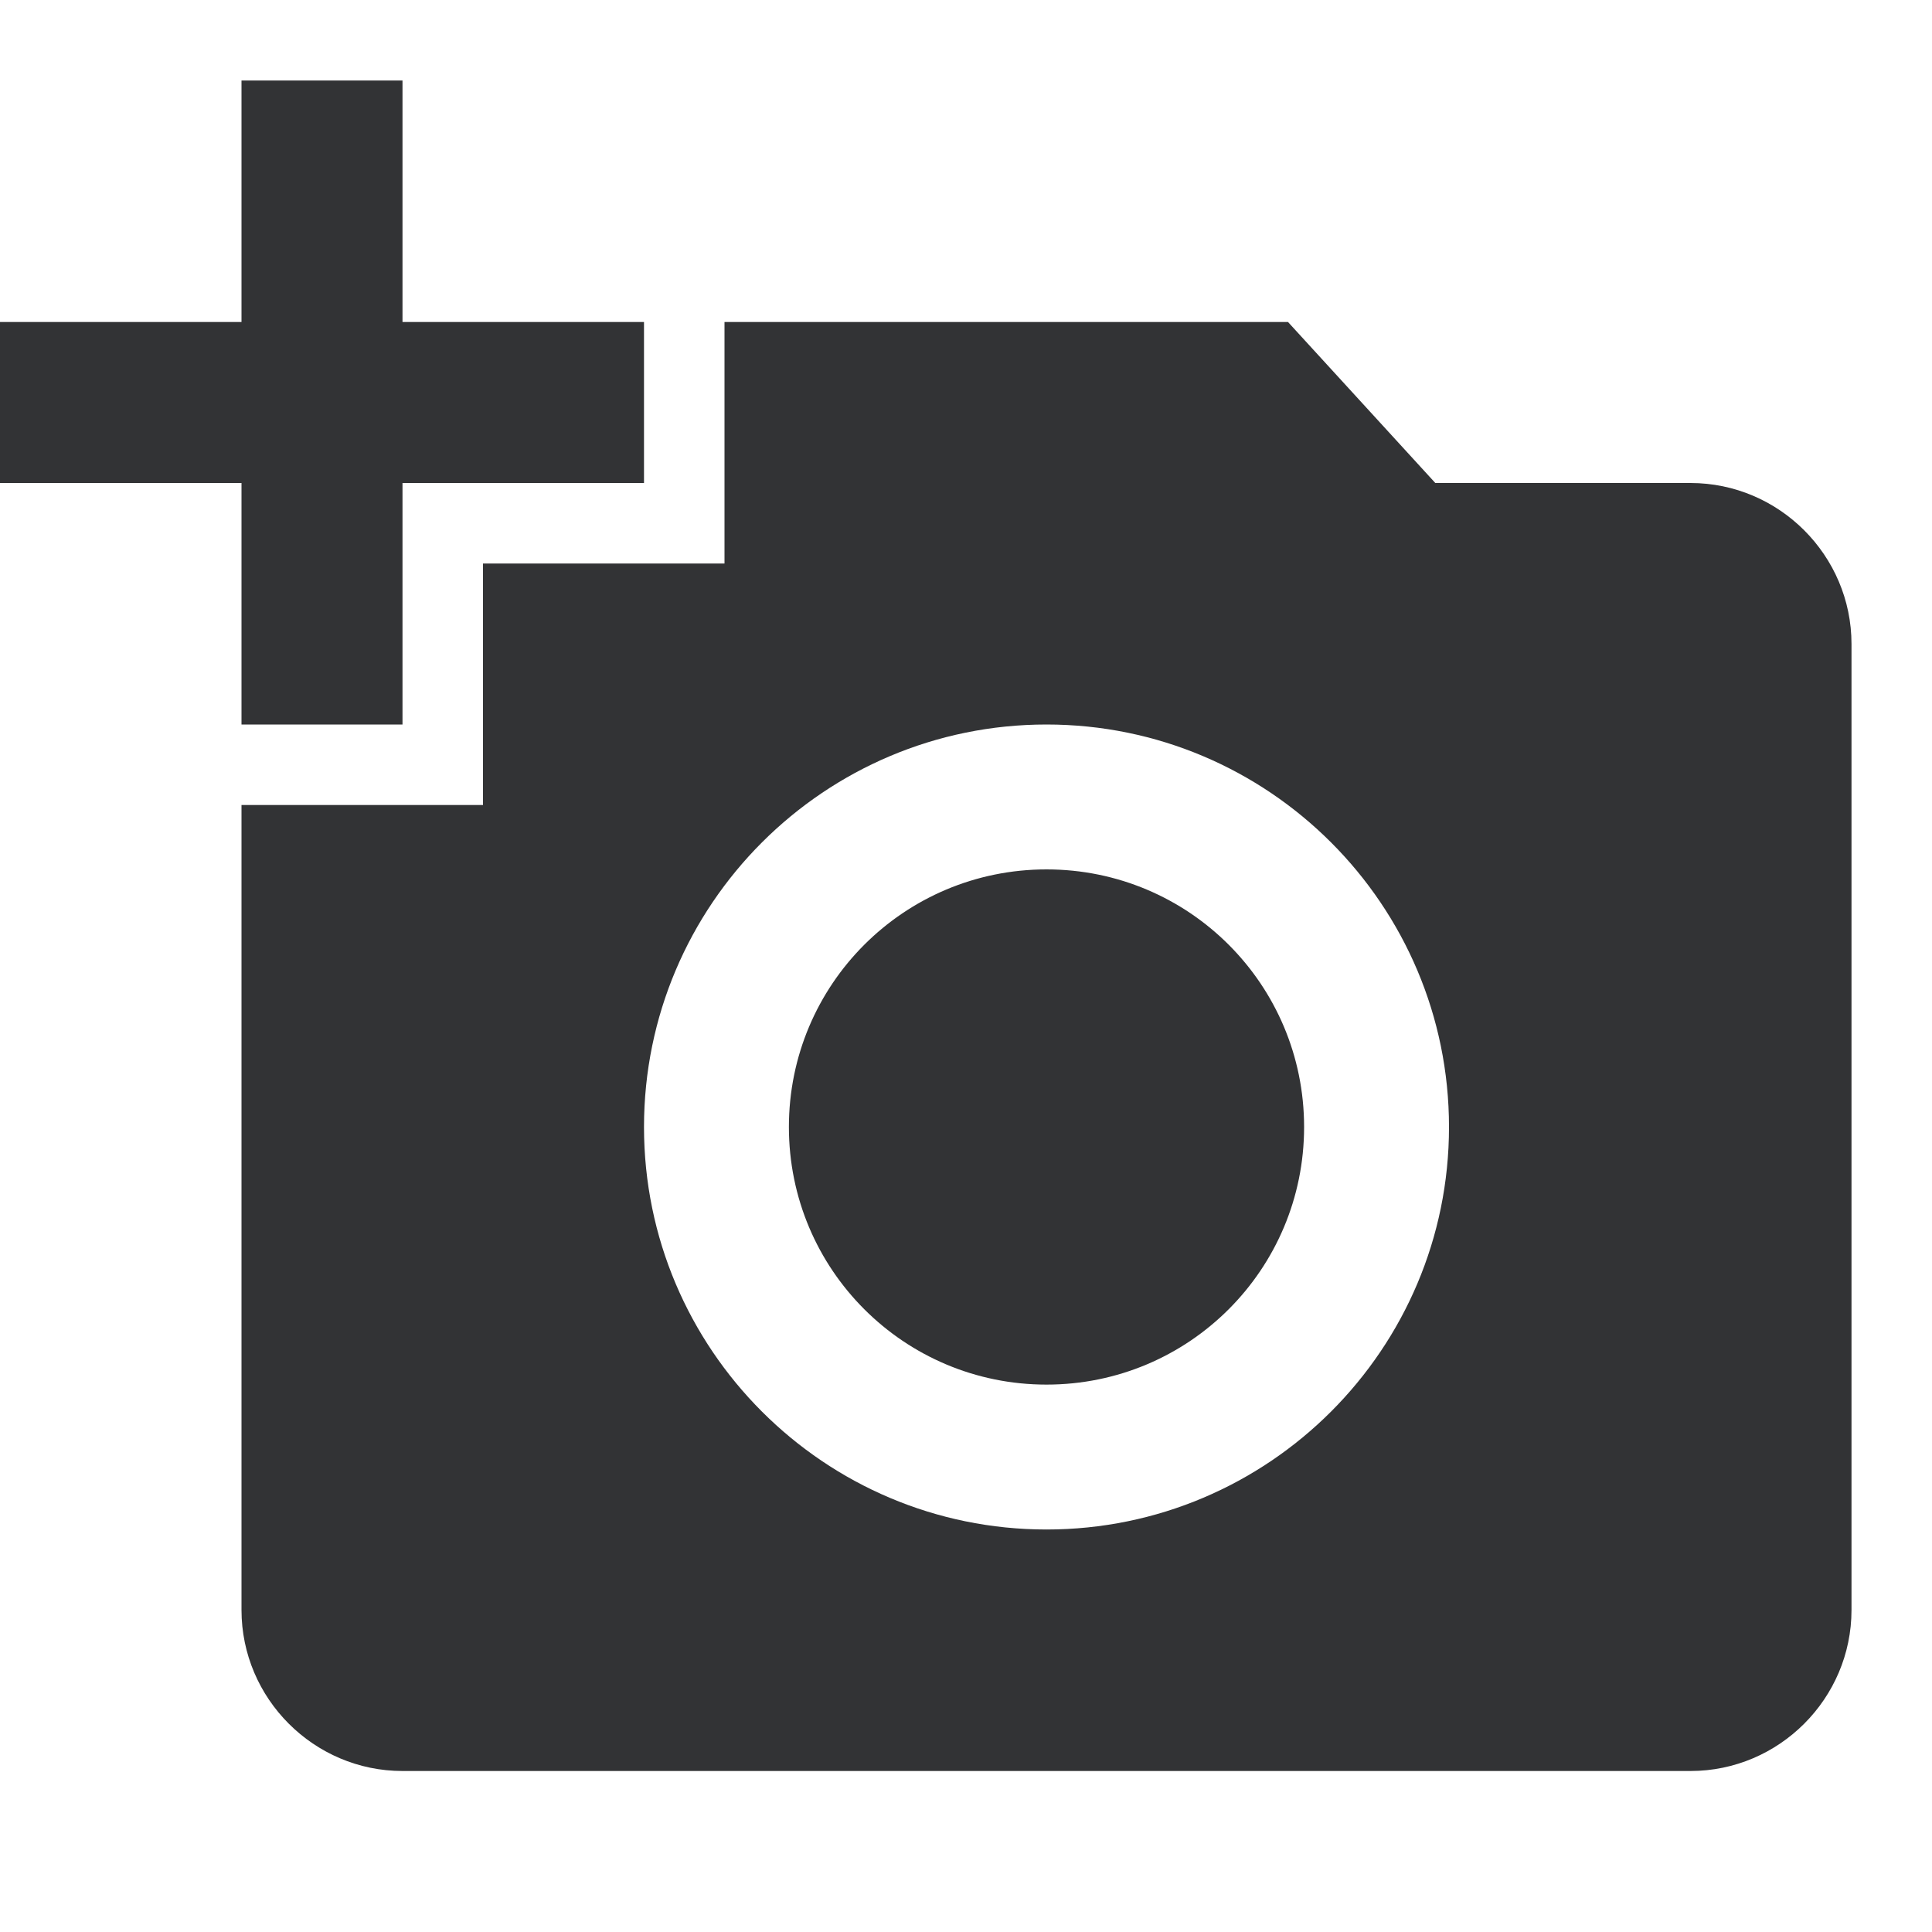
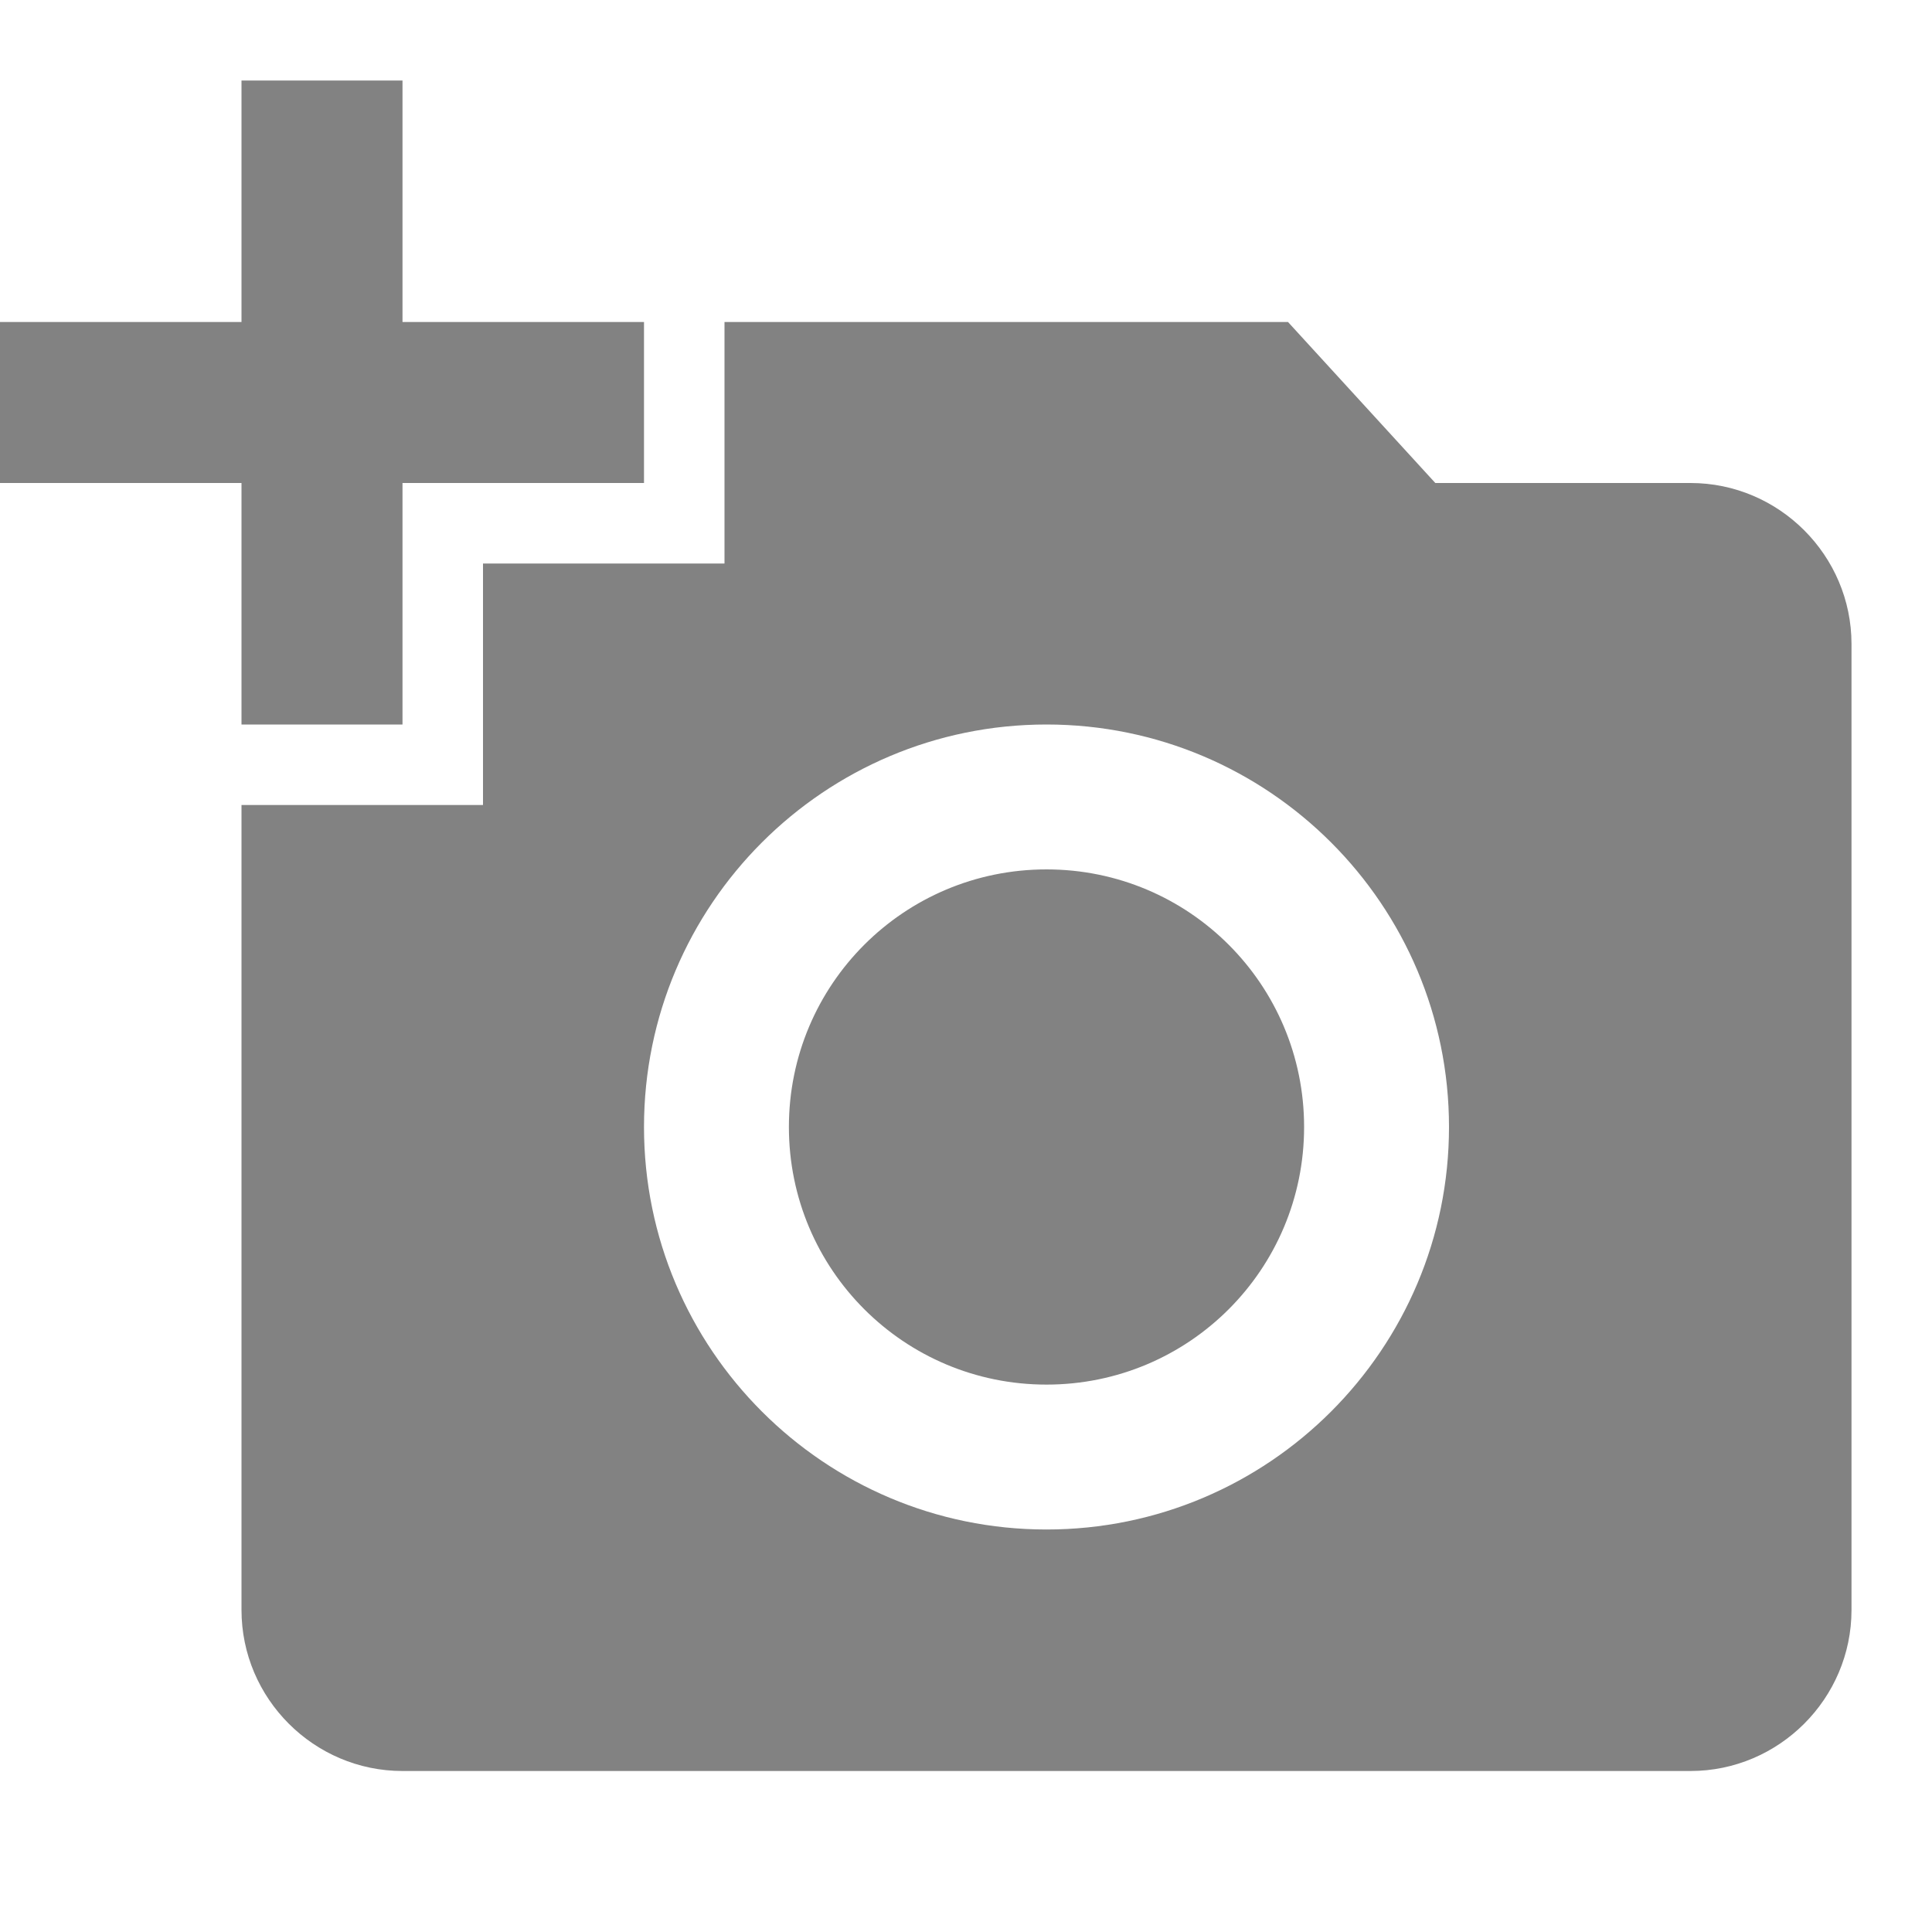
<svg xmlns="http://www.w3.org/2000/svg" width="24" height="24" viewBox="0 0 24 24" fill="none">
-   <path d="M3 4V1H5V4H8V6H5V9H3V6H0V4H3ZM6 10V7H9V4H16L17.83 6H21C22.1 6 23 6.9 23 8V20C23 21.1 22.1 22 21 22H5C3.9 22 3 21.1 3 20V10H6ZM13 19C15.76 19 18 16.76 18 14C18 11.24 15.76 9 13 9C10.24 9 8 11.24 8 14C8 16.76 10.24 19 13 19ZM9.8 14C9.8 15.77 11.23 17.2 13 17.2C14.77 17.2 16.2 15.77 16.2 14C16.2 12.23 14.77 10.8 13 10.8C11.23 10.8 9.8 12.23 9.8 14Z" fill="#323335" />
+   <path d="M3 4V1H5V4H8V6H5V9H3V6H0V4H3ZM6 10V7H9V4H16L17.83 6H21C22.1 6 23 6.9 23 8V20C23 21.1 22.1 22 21 22H5C3.9 22 3 21.1 3 20V10H6ZM13 19C15.76 19 18 16.76 18 14C18 11.24 15.76 9 13 9C10.24 9 8 11.24 8 14C8 16.76 10.24 19 13 19ZM9.8 14C9.8 15.77 11.23 17.2 13 17.2C14.77 17.2 16.2 15.77 16.2 14C16.2 12.23 14.77 10.8 13 10.8C11.23 10.8 9.8 12.23 9.8 14Z" fill="#828282" />
</svg>
